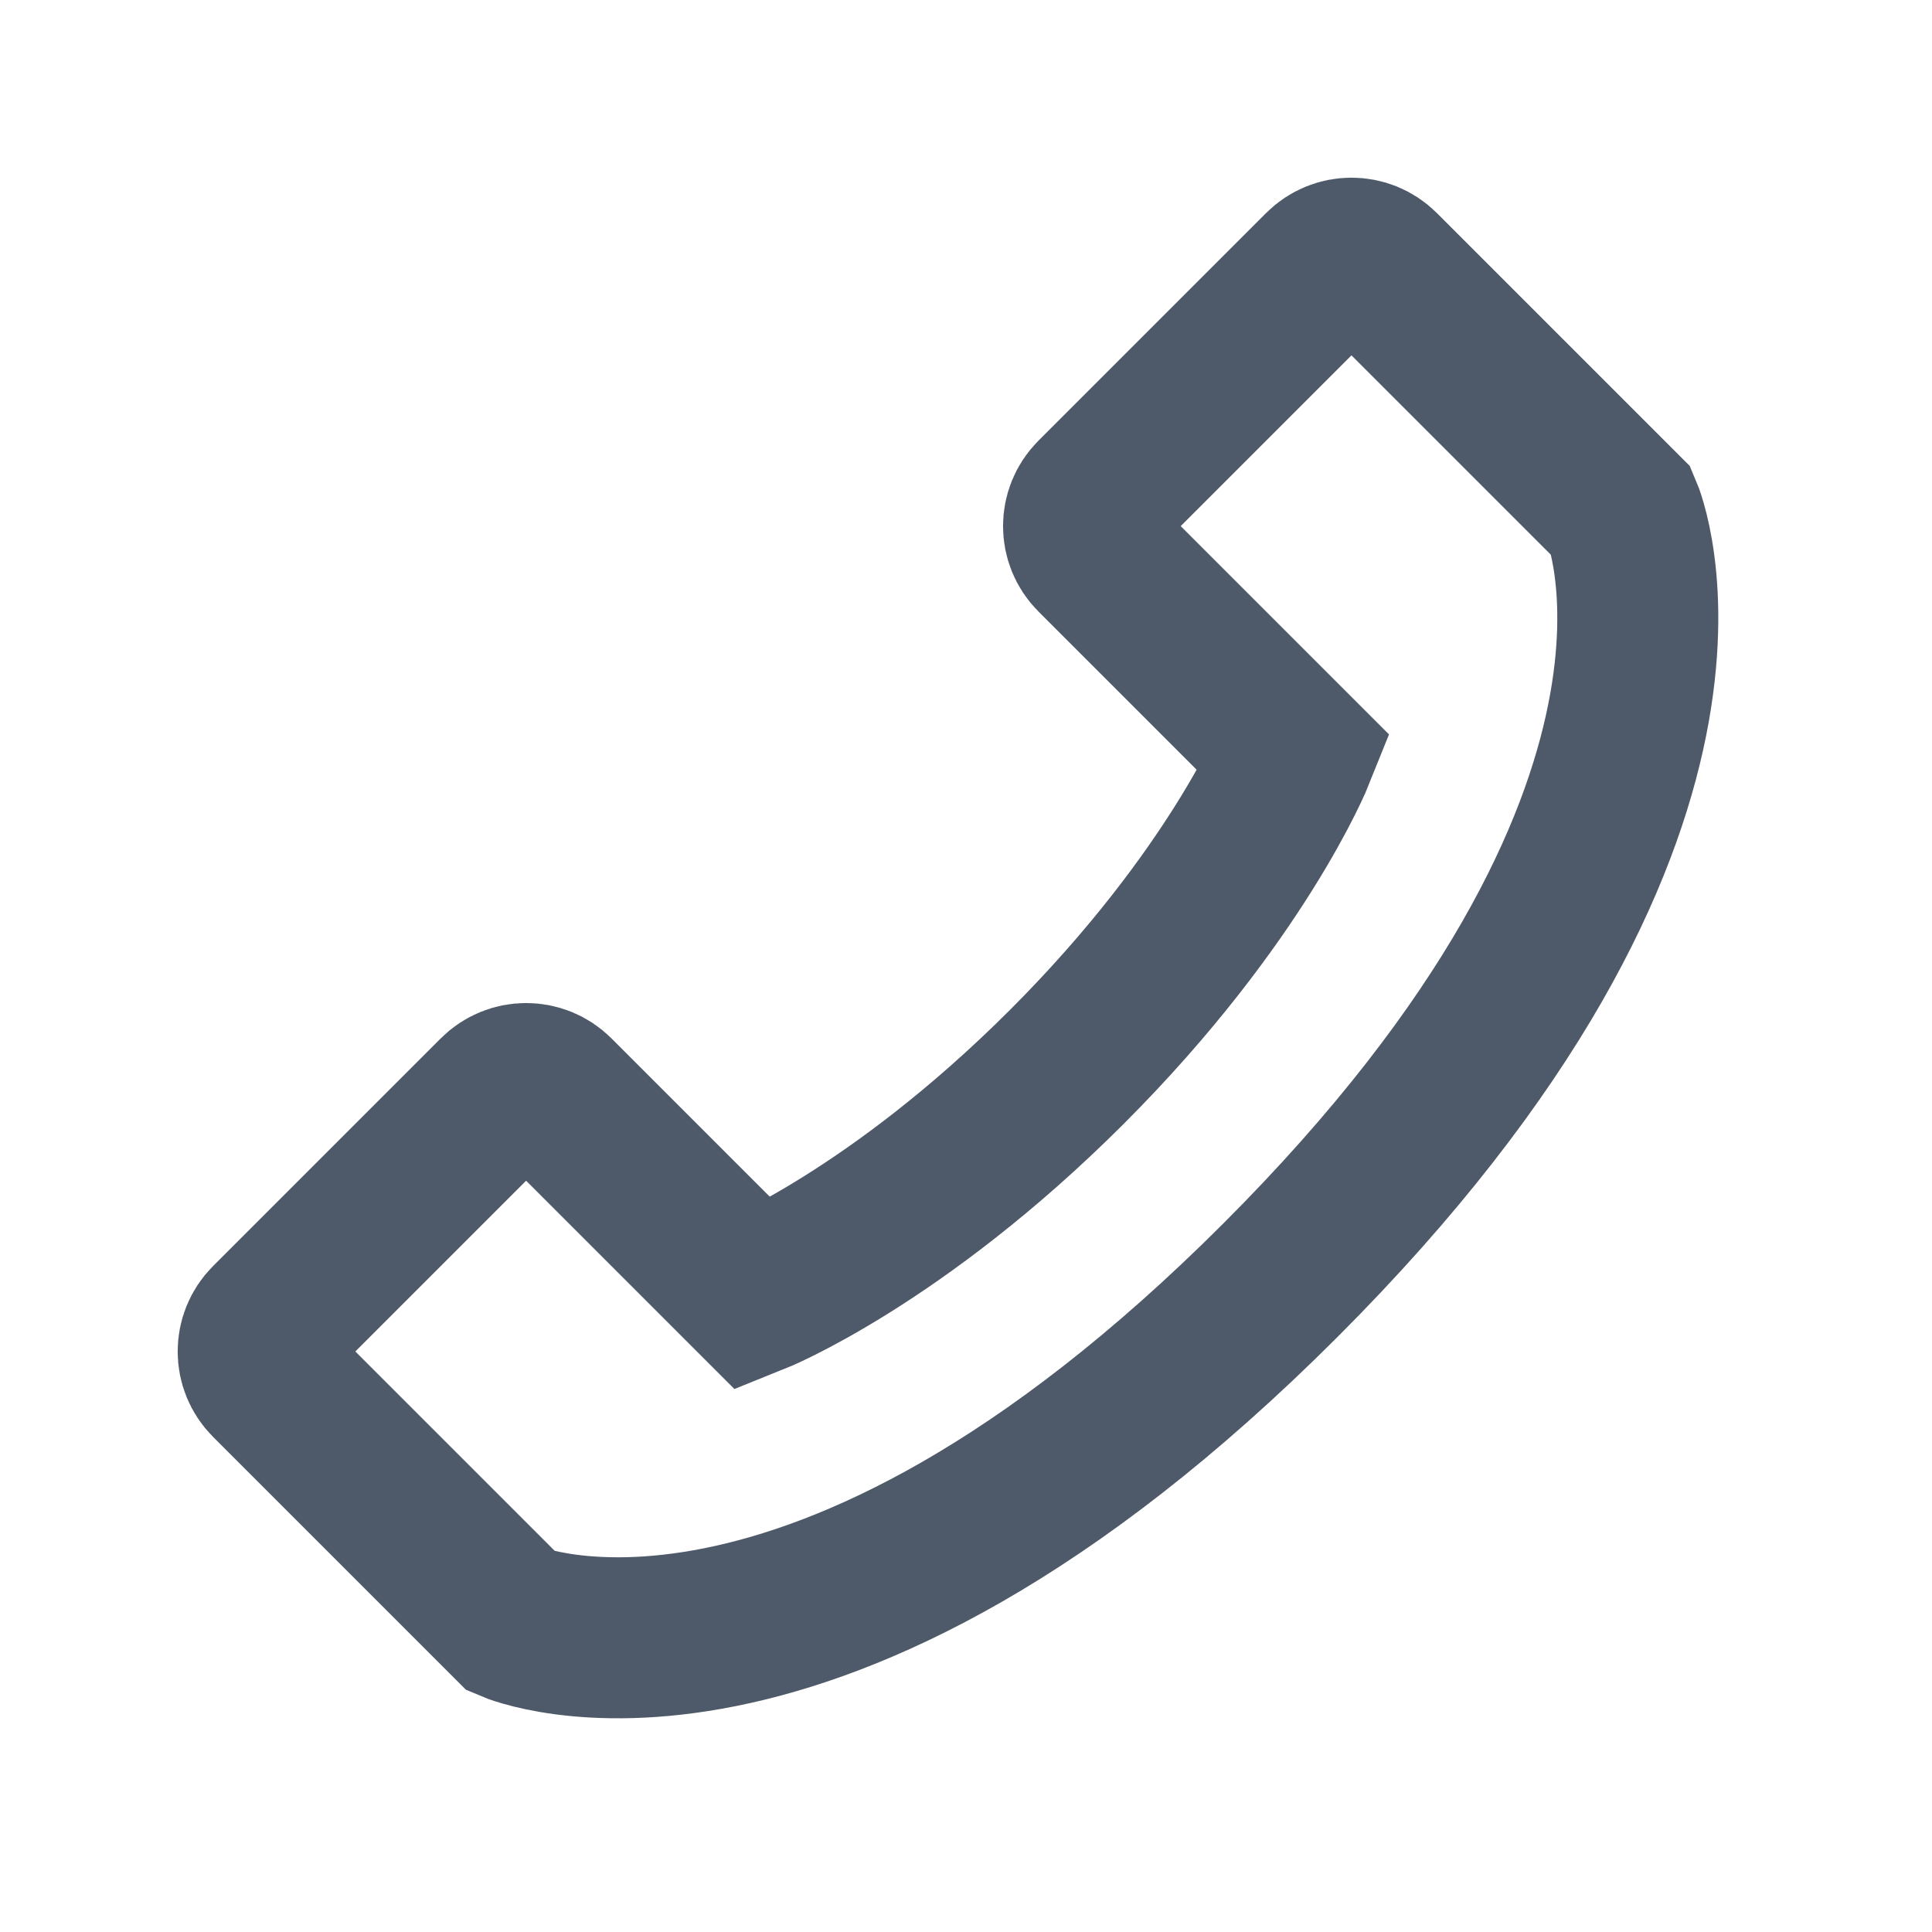
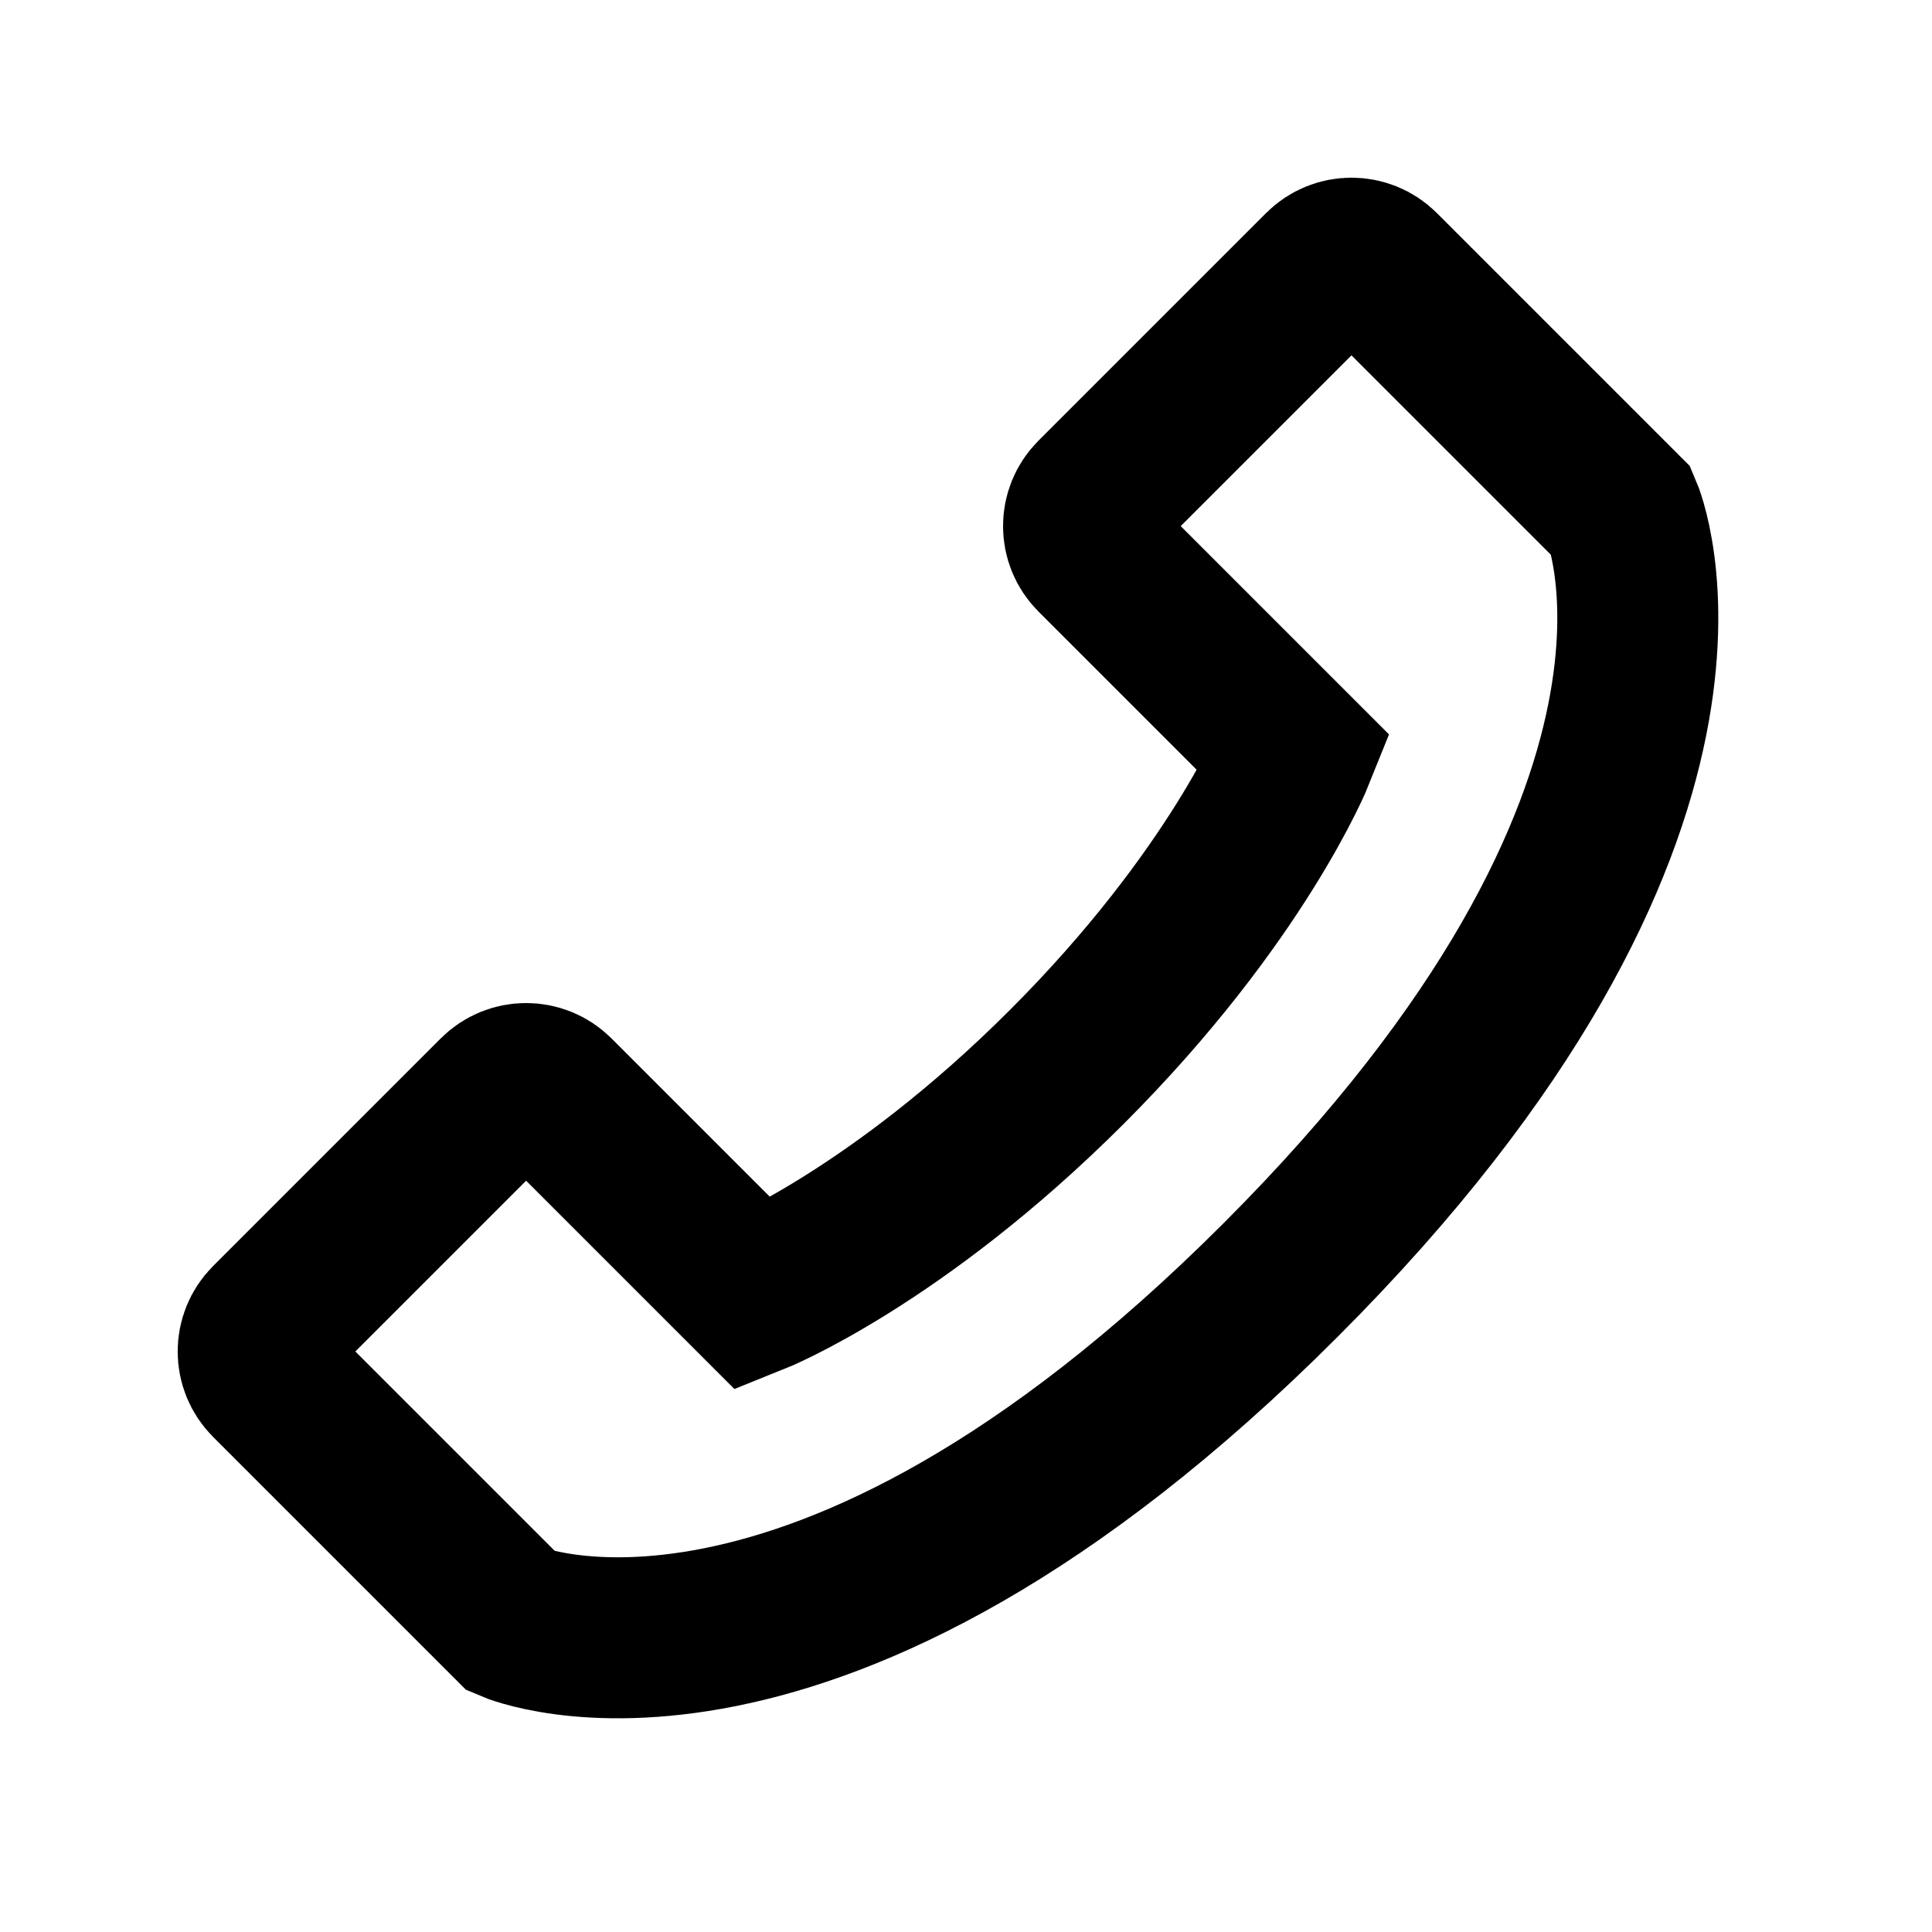
- <svg width="48" height="48" viewBox="0 0 48 48" fill="none">
-   <path d="M6.707 34.284a1 1 0 010-1.414l5.657-5.657a1 1 0 011.414 0l4.95 4.95s3.535-1.414 7.778-5.657c4.243-4.243 5.657-7.778 5.657-7.778l-4.95-4.95a1 1 0 010-1.414l5.657-5.657a1 1 0 011.414 0l6.01 6.01s3.183 7.425-8.485 19.092c-11.667 11.668-19.092 8.485-19.092 8.485l-6.01-6.01z" stroke="#4E5969" stroke-width="4" />
+ <svg viewBox="0 0 48 48" fill="none" stroke="currentColor" stroke-width="4">&gt;<path d="M6.707 34.284a1 1 0 010-1.414l5.657-5.657a1 1 0 011.414 0l4.95 4.95s3.535-1.414 7.778-5.657c4.243-4.243 5.657-7.778 5.657-7.778l-4.95-4.95a1 1 0 010-1.414l5.657-5.657a1 1 0 011.414 0l6.01 6.01s3.183 7.425-8.485 19.092c-11.667 11.668-19.092 8.485-19.092 8.485l-6.01-6.01z" />
</svg>
